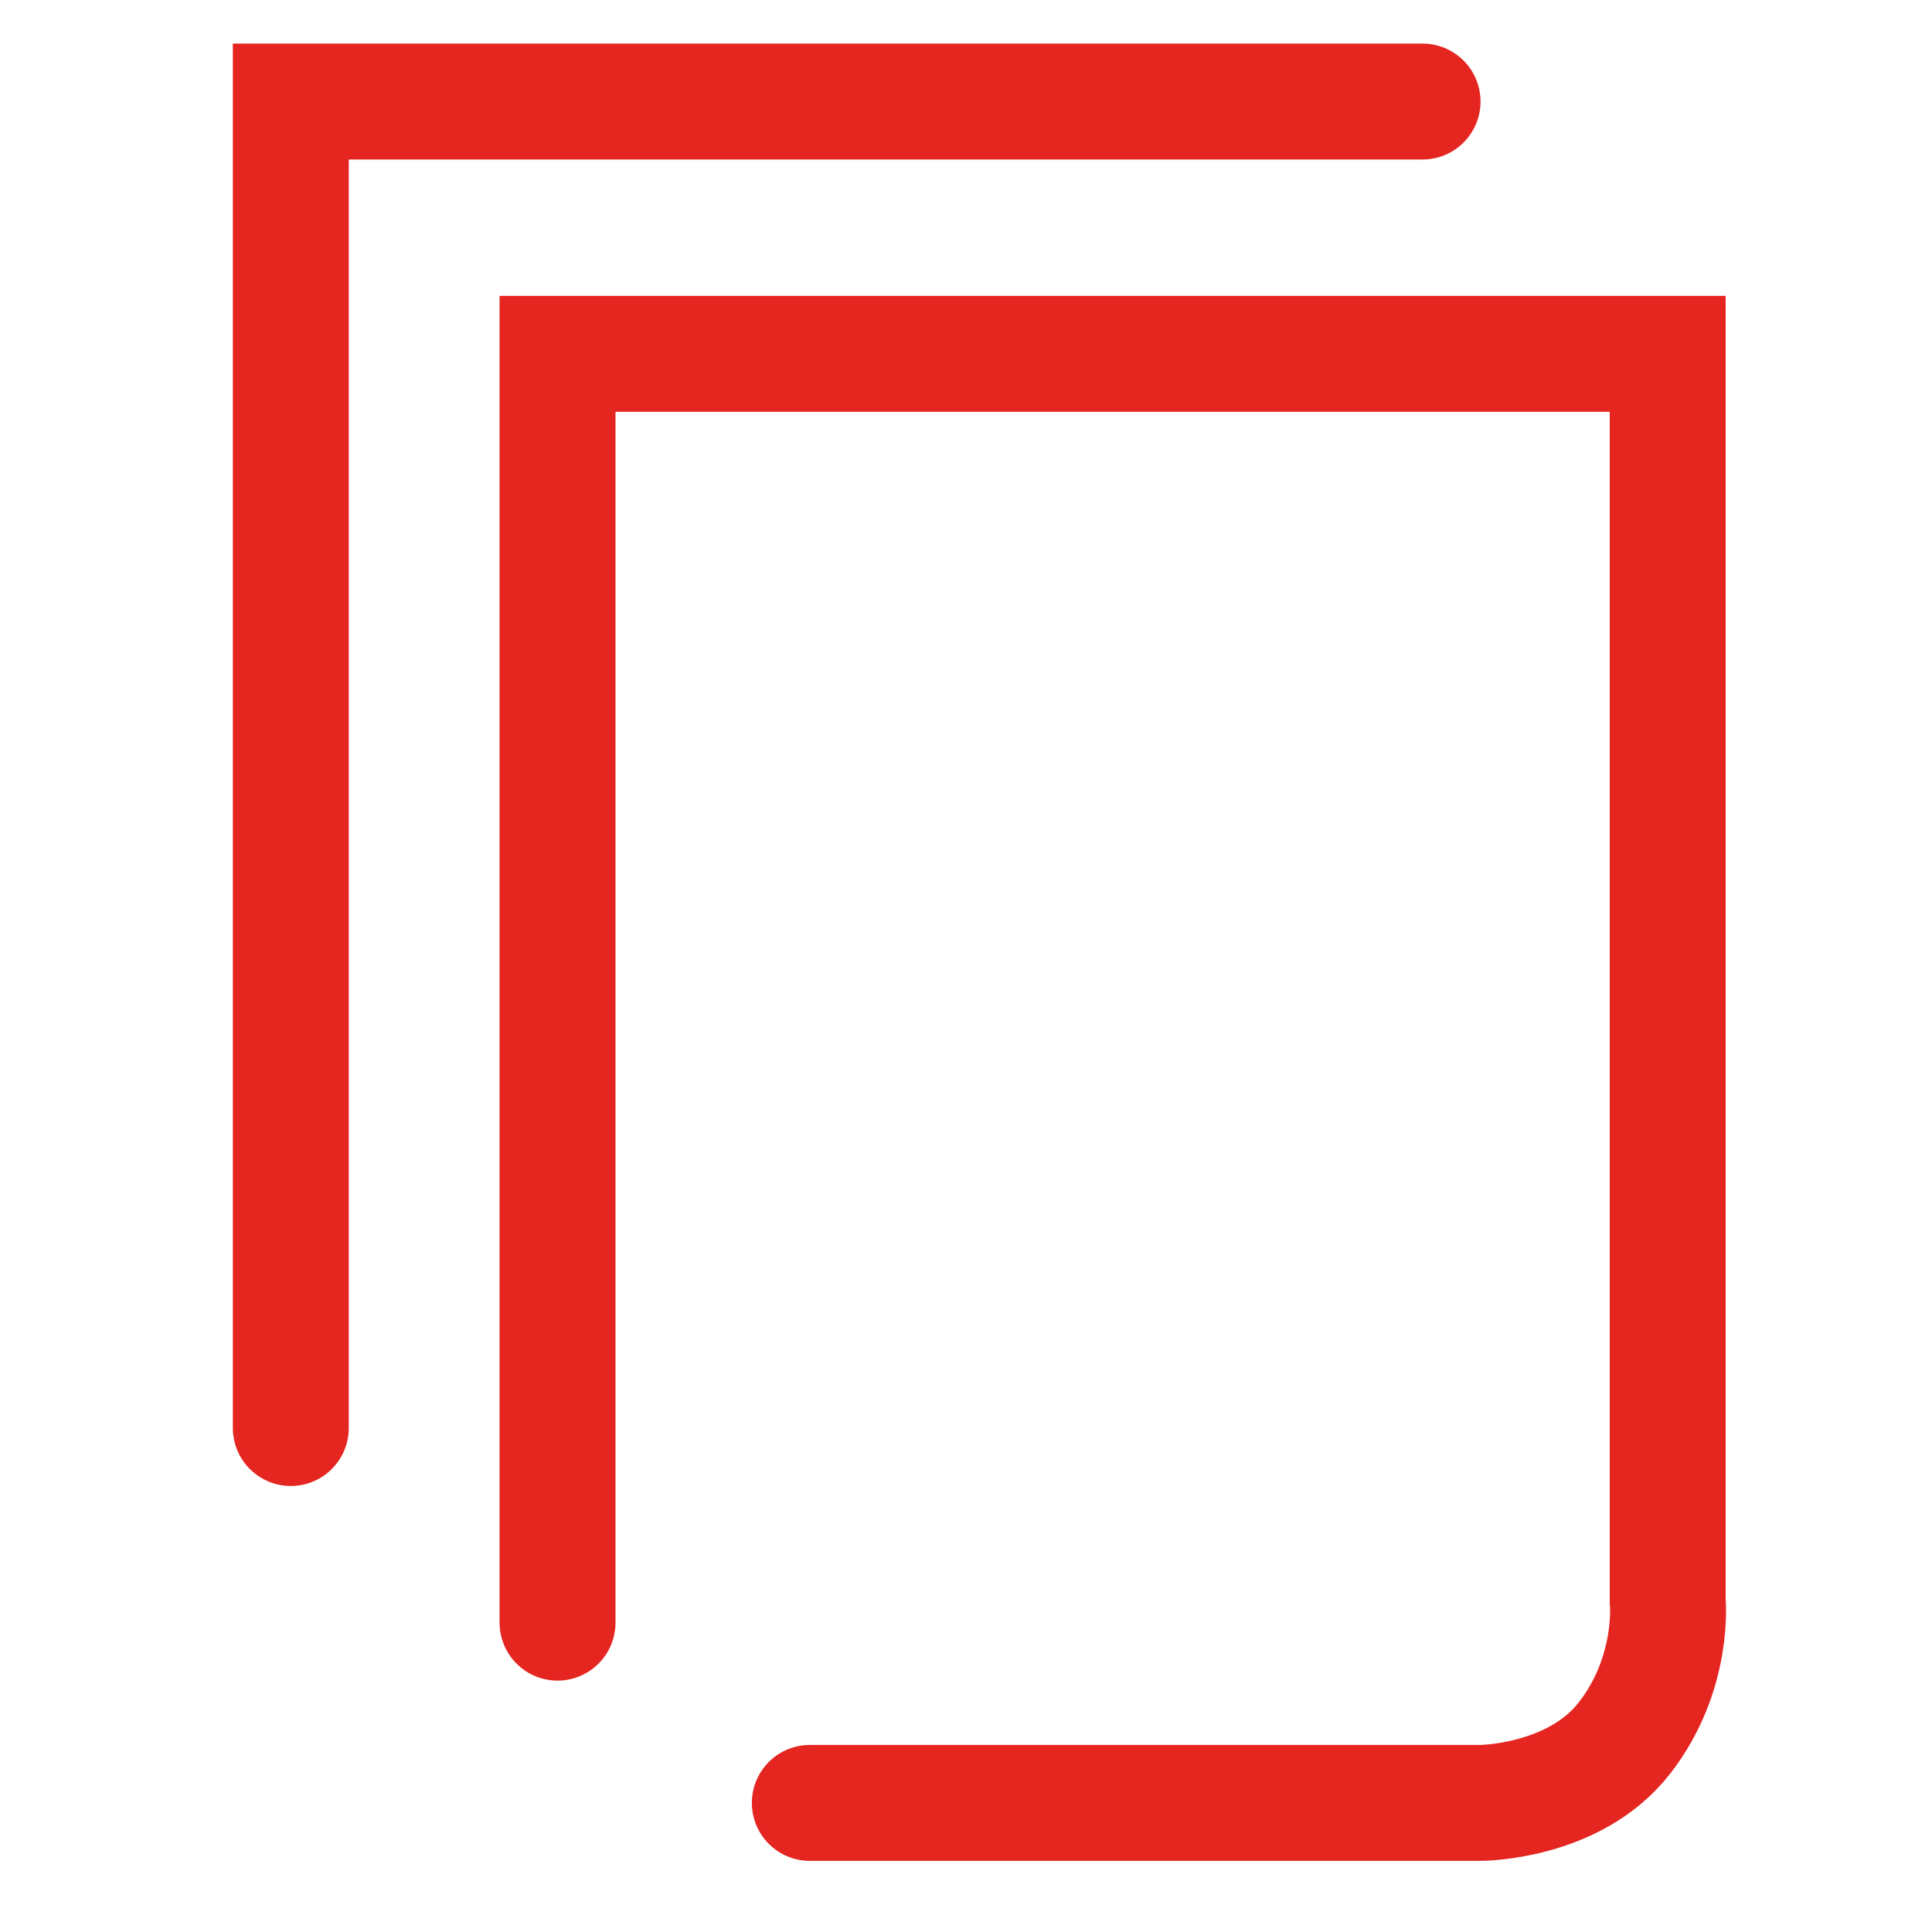
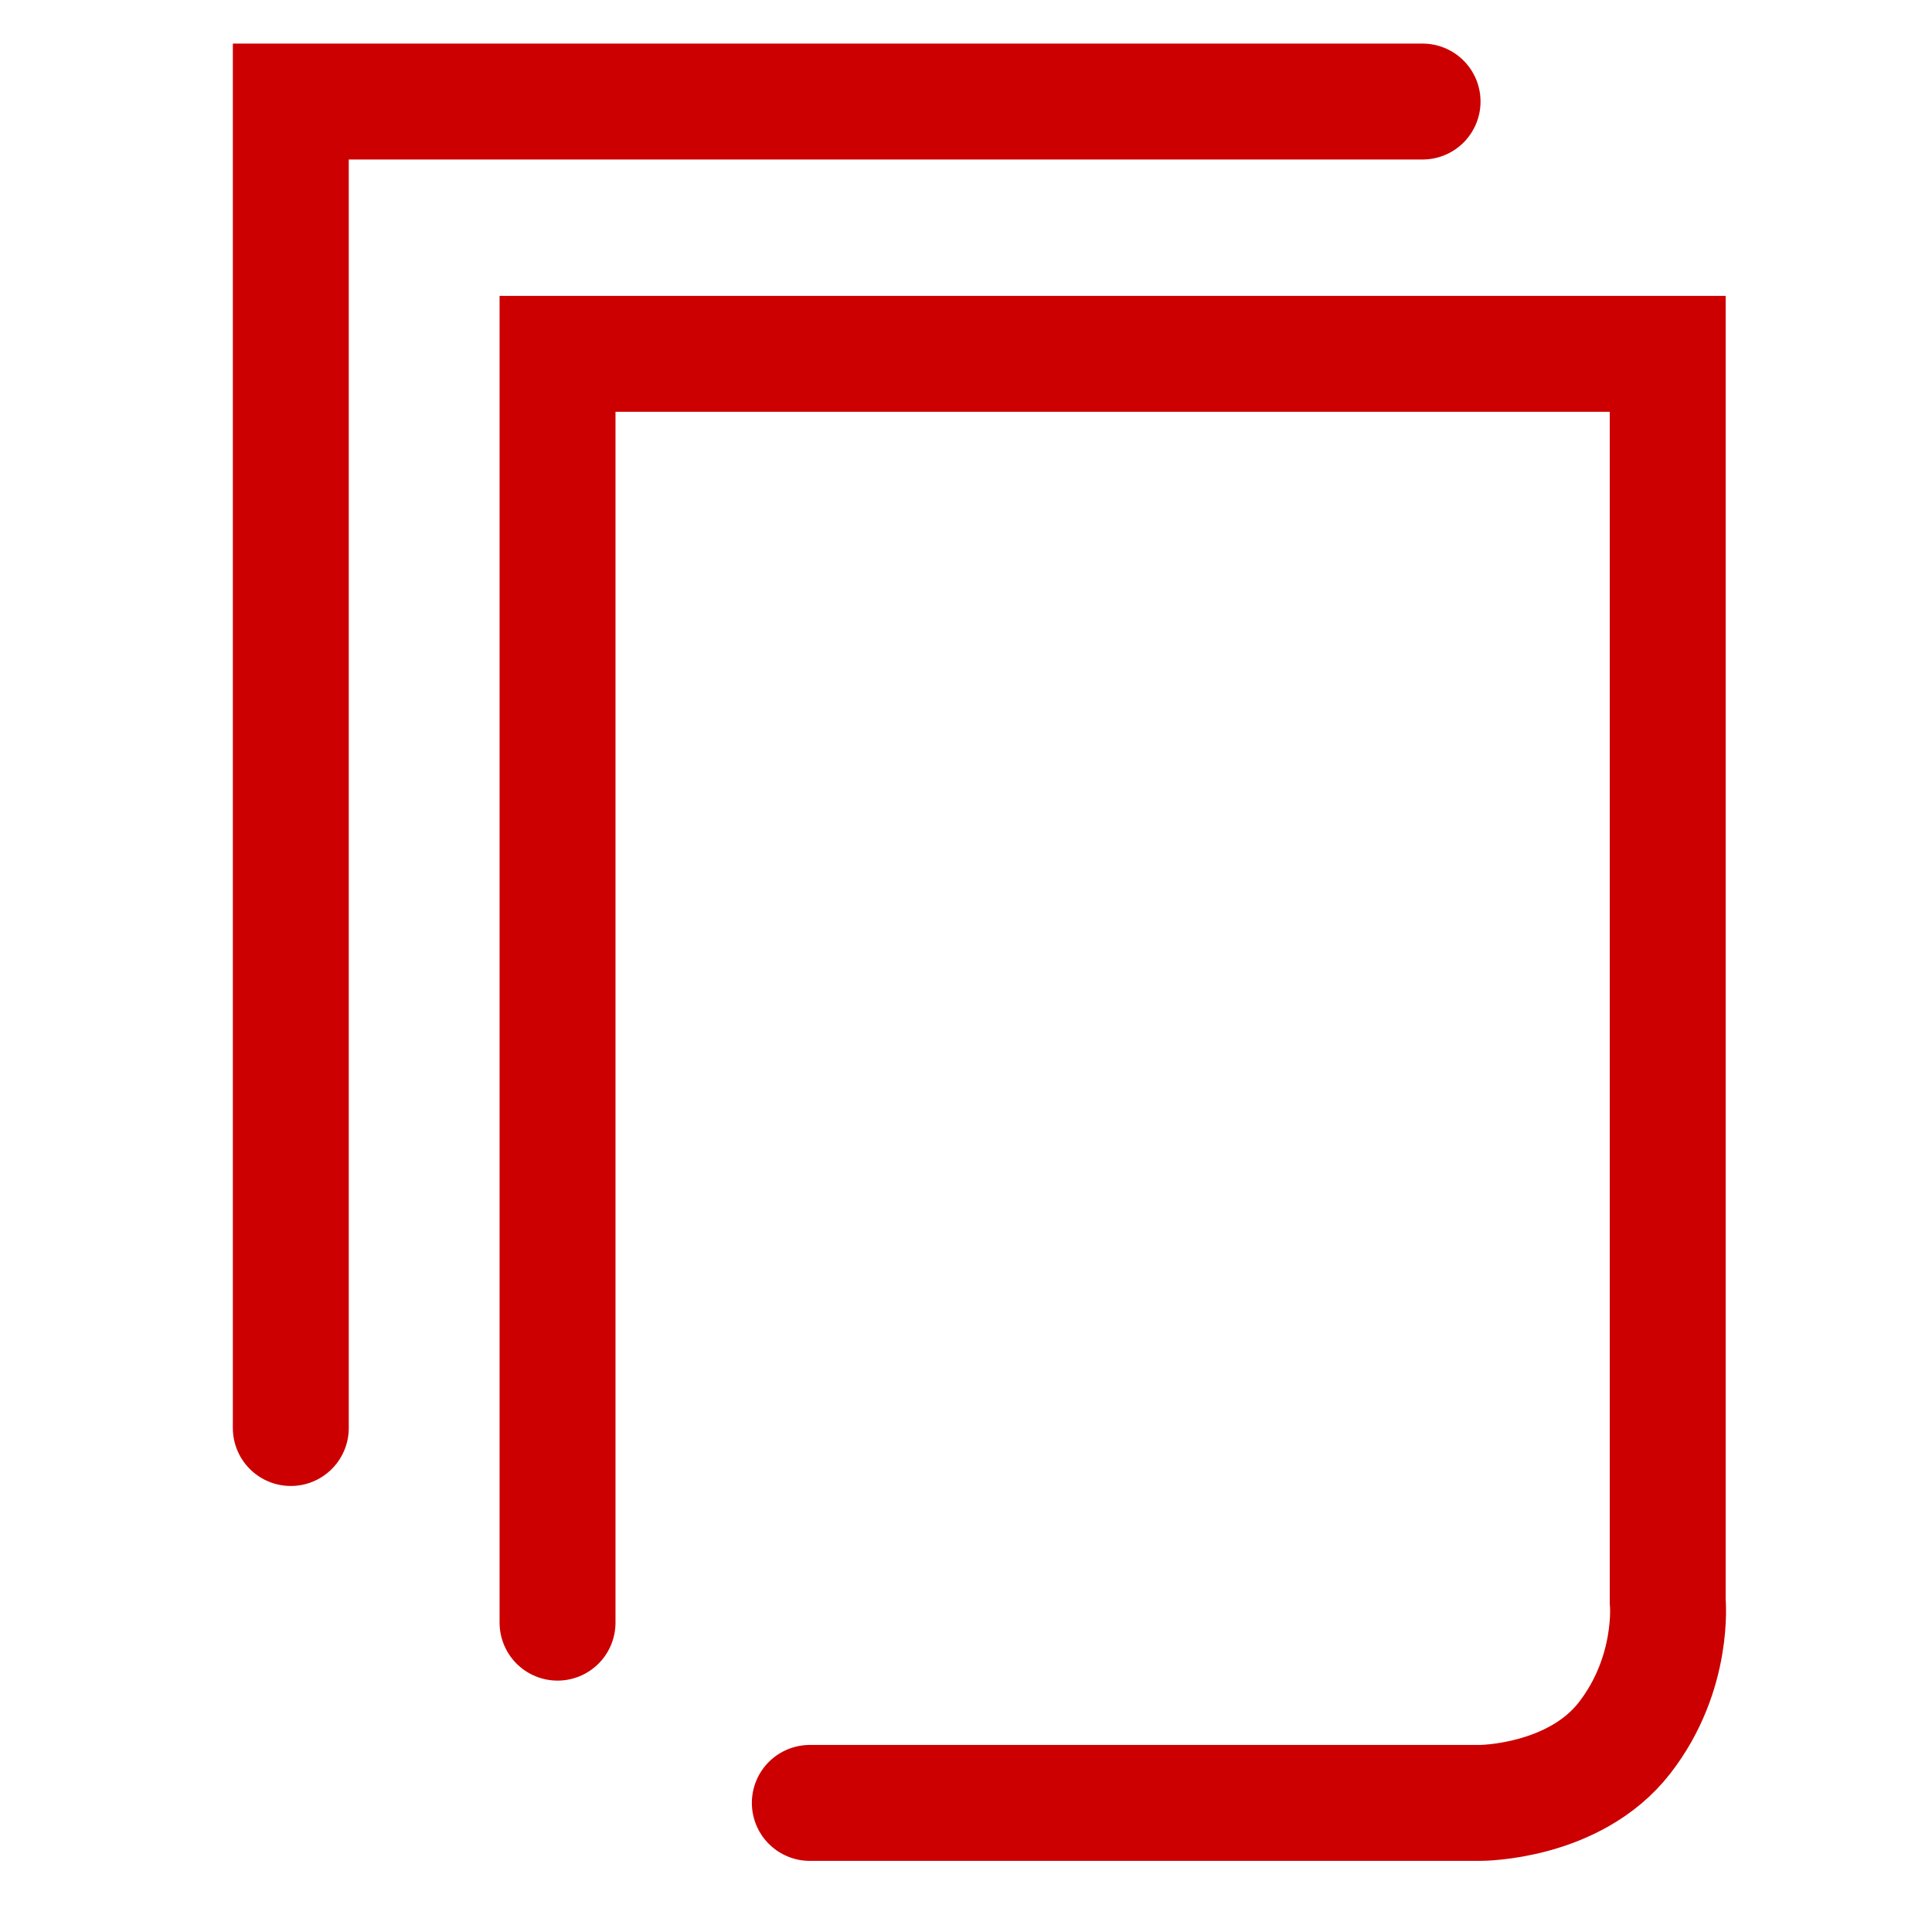
<svg xmlns="http://www.w3.org/2000/svg" version="1.1" id="Ebene_1" x="0px" y="0px" width="50px" height="50px" viewBox="0 0 50 50" enable-background="new 0 0 50 50" xml:space="preserve">
  <g>
-     <path fill="none" stroke="#E52520" stroke-width="3" stroke-miterlimit="10" d="M41.452-73.065H2.167v-32.901h38.616   c0,0,2.232-0.215,4.241,1.282c2.01,1.495,2.01,4.272,2.01,4.272v19.869" />
-     <path fill="none" stroke="#E52520" stroke-width="3" stroke-miterlimit="10" d="M34.962-89.408c0,5.774-4.642,10.456-10.362,10.456   c-5.721,0-10.363-4.682-10.363-10.456c0-5.774,4.642-10.455,10.363-10.455C30.32-99.863,34.962-95.182,34.962-89.408z" />
+     <path fill="none" stroke="#CC0000" stroke-width="3" stroke-miterlimit="10" d="M41.452-73.065H2.167v-32.901h38.616   c0,0,2.232-0.215,4.241,1.282c2.01,1.495,2.01,4.272,2.01,4.272v19.869" />
+     <path fill="none" stroke="#CC0000" stroke-width="3" stroke-miterlimit="10" d="M34.962-89.408c0,5.774-4.642,10.456-10.362,10.456   c-5.721,0-10.363-4.682-10.363-10.456c0-5.774,4.642-10.455,10.363-10.455C30.32-99.863,34.962-95.182,34.962-89.408z" />
  </g>
-   <path fill="none" stroke="#E52520" stroke-width="3" stroke-linecap="round" stroke-miterlimit="10" d="M24.394-6.83l2.807-20.466  c0,0,0.586-1.872,0.819-2.223c0.233-0.353,1.052-1.171,1.052-1.171l12.63-9.707c0,0,2.692-2.689,2.924-3.86  c0.415-2.077-1.521-4.795-3.858-4.795H4.979c0,0-4.092,0.584-3.977,4.094c0.117,3.508,2.925,5.615,2.925,5.615l12.28,8.887  c0,0,1.149,1.204,1.519,3.16c0.47,2.453,0.704,5.612,0.704,5.612" />
+   <path fill="none" stroke="#CC0000" stroke-width="3" stroke-linecap="round" stroke-miterlimit="10" d="M24.394-6.83l2.807-20.466  c0,0,0.586-1.872,0.819-2.223c0.233-0.353,1.052-1.171,1.052-1.171l12.63-9.707c0,0,2.692-2.689,2.924-3.86  c0.415-2.077-1.521-4.795-3.858-4.795H4.979c0,0-4.092,0.584-3.977,4.094c0.117,3.508,2.925,5.615,2.925,5.615l12.28,8.887  c0,0,1.149,1.204,1.519,3.16c0.47,2.453,0.704,5.612,0.704,5.612" />
  <g>
-     <ellipse fill="none" stroke="#E52520" stroke-width="3" stroke-linecap="round" stroke-miterlimit="10" cx="93.586" cy="-38.07" rx="4.686" ry="4.414" />
-     <path fill="none" stroke="#E52520" stroke-width="3" stroke-linecap="round" stroke-miterlimit="10" d="M106.291-12.863   c5.811-3.811,9.634-10.263,9.634-17.577c0-11.706-9.782-21.197-21.848-21.197c-12.068,0-21.851,9.491-21.851,21.197   c0,11.705,9.782,21.196,21.851,21.196v-18.201" />
+     <ellipse fill="none" stroke="#CC0000" stroke-width="3" stroke-linecap="round" stroke-miterlimit="10" cx="93.586" cy="-38.07" rx="4.686" ry="4.414" />
+     <path fill="none" stroke="#CC0000" stroke-width="3" stroke-linecap="round" stroke-miterlimit="10" d="M106.291-12.863   c5.811-3.811,9.634-10.263,9.634-17.577c0-11.706-9.782-21.197-21.848-21.197c-12.068,0-21.851,9.491-21.851,21.197   c0,11.705,9.782,21.196,21.851,21.196v-18.201" />
  </g>
  <g>
-     <path fill="none" stroke="#E52520" stroke-width="3" stroke-miterlimit="10" d="M113.333-89.011c0-5.21,1.179-12.663-2.021-16.292   c-3.793-4.302-12.474-4.326-18.672-4.326c-11.425,0-20.69,9.231-20.69,20.618s9.266,20.618,20.69,20.618   C104.068-68.393,113.333-77.624,113.333-89.011z" />
-     <polyline fill="none" stroke="#E52520" stroke-width="3" stroke-miterlimit="10" points="96.029,-96.364 89.542,-89.443    95.886,-82.811  " />
+     <path fill="none" stroke="#CC0000" stroke-width="3" stroke-miterlimit="10" d="M113.333-89.011c0-5.21,1.179-12.663-2.021-16.292   c-3.793-4.302-12.474-4.326-18.672-4.326c-11.425,0-20.69,9.231-20.69,20.618s9.266,20.618,20.69,20.618   C104.068-68.393,113.333-77.624,113.333-89.011z" />
+     <polyline fill="none" stroke="#CC0000" stroke-width="3" stroke-miterlimit="10" points="96.029,-96.364 89.542,-89.443    95.886,-82.811  " />
  </g>
  <g>
-     <ellipse fill="none" stroke="#E52520" stroke-width="3" stroke-miterlimit="10" cx="93.71" cy="19.049" rx="5.481" ry="5.532" />
-     <path fill="none" stroke="#E52520" stroke-width="3" stroke-miterlimit="10" d="M108.476,19.297   C108.476,27.124,95.043,47,94.354,47c-1.088,0-14.223-19.876-14.223-27.703c0-7.828,6.344-14.175,14.172-14.175   S108.476,11.469,108.476,19.297z" />
+     <ellipse fill="none" stroke="#CC0000" stroke-width="3" stroke-miterlimit="10" cx="93.71" cy="19.049" rx="5.481" ry="5.532" />
+     <path fill="none" stroke="#CC0000" stroke-width="3" stroke-miterlimit="10" d="M108.476,19.297   C108.476,27.124,95.043,47,94.354,47c-1.088,0-14.223-19.876-14.223-27.703c0-7.828,6.344-14.175,14.172-14.175   S108.476,11.469,108.476,19.297z" />
  </g>
  <g>
    <g>
-       <path fill="none" stroke="#E52520" stroke-width="3" stroke-linecap="round" stroke-miterlimit="10" d="M14.429,41.994V9.158    H43.16v32.275c0,0,0.188,1.867-1.119,3.547c-1.306,1.679-3.731,1.679-3.731,1.679H20.958" />
-       <polyline fill="none" stroke="#E52520" stroke-width="3" stroke-linecap="round" stroke-miterlimit="10" points="7.526,36.957     7.526,2.628 36.816,2.628   " />
+       <path fill="none" stroke="#CC0000" stroke-width="3" stroke-linecap="round" stroke-miterlimit="10" d="M14.429,41.994V9.158    H43.16v32.275c0,0,0.188,1.867-1.119,3.547c-1.306,1.679-3.731,1.679-3.731,1.679H20.958" />
+       <polyline fill="none" stroke="#CC0000" stroke-width="3" stroke-linecap="round" stroke-miterlimit="10" points="7.526,36.957     7.526,2.628 36.816,2.628   " />
    </g>
  </g>
</svg>
